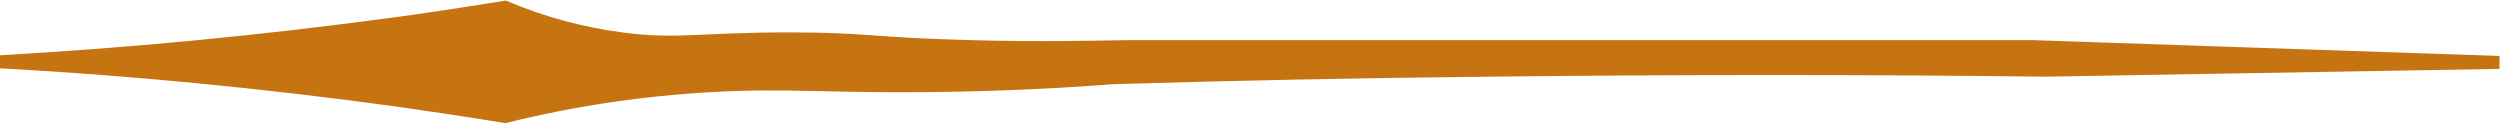
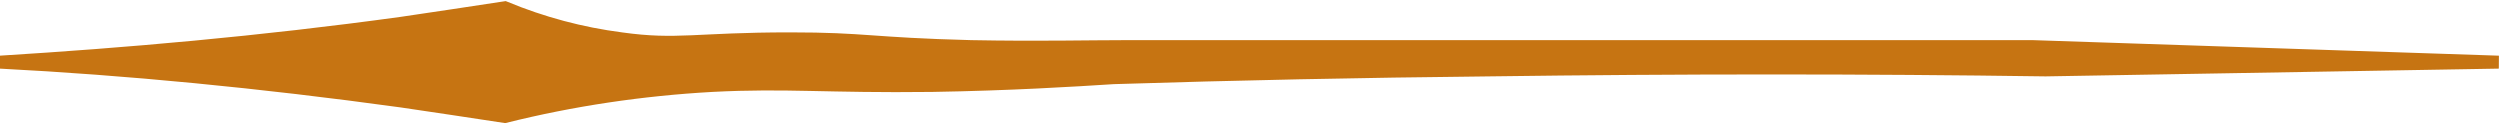
- <svg xmlns="http://www.w3.org/2000/svg" viewBox="0 0 193.05 9.53">
-   <defs>
-     <style>.cls-1{fill:#c67412;stroke:#c67412;stroke-miterlimit:10;}</style>
-   </defs>
-   <g id="Calque_2" data-name="Calque 2">
-     <g id="Calque_1-2" data-name="Calque 1">
-       <path class="cls-1" d="M0,4.77c9.69-.55,20.08-1.51,31-3,2.73-.38,5.4-.79,8-1.21A34.73,34.73,0,0,0,48,3c4.32.57,5.81,0,13,0,5.88,0,6.25.4,14,.6,5.27.14,9,.05,12,0,1.69,0,.25,0,29.17,0H157l36,1.22-35,.6q-20.81-.25-43,0Q100.21,5.57,86,6c-3.14.24-8,.54-14,.61-8.15.09-11.22-.32-17,0A85.78,85.78,0,0,0,39,9c-2.6-.43-5.27-.83-8-1.22C20.11,6.27,9.72,5.31,0,4.77Z" />
+ <svg xmlns="http://www.w3.org/2000/svg" version="1.1" id="Calque_1" x="0px" y="0px" viewBox="0 0 193.1 9.5" style="enable-background:new 0 0 193.1 9.5;" xml:space="preserve">
+   <style type="text/css">
+ 	.st0{fill:#C67412;stroke:#C67412;stroke-miterlimit:10;}
+ </style>
+   <g id="Calque_2_1_">
+     <g id="Calque_1-2">
+       <path class="st0" d="M0,4.8c9.7-0.6,20.1-1.5,31-3c2.7-0.4,5.4-0.8,8-1.2c2.9,1.2,5.9,2,9,2.4c4.3,0.6,5.8,0,13,0    c5.9,0,6.2,0.4,14,0.6c5.3,0.1,9,0,12,0c1.7,0,0.2,0,29.2,0H157l36,1.2l-35,0.6c-13.9-0.2-28.2-0.2-43,0C105.1,5.5,95.5,5.7,86,6    c-3.1,0.2-8,0.5-14,0.6c-8.2,0.1-11.2-0.3-17,0C49.6,6.9,44.2,7.7,39,9c-2.6-0.4-5.3-0.8-8-1.2C20.1,6.3,9.7,5.3,0,4.8z" />
    </g>
  </g>
</svg>
